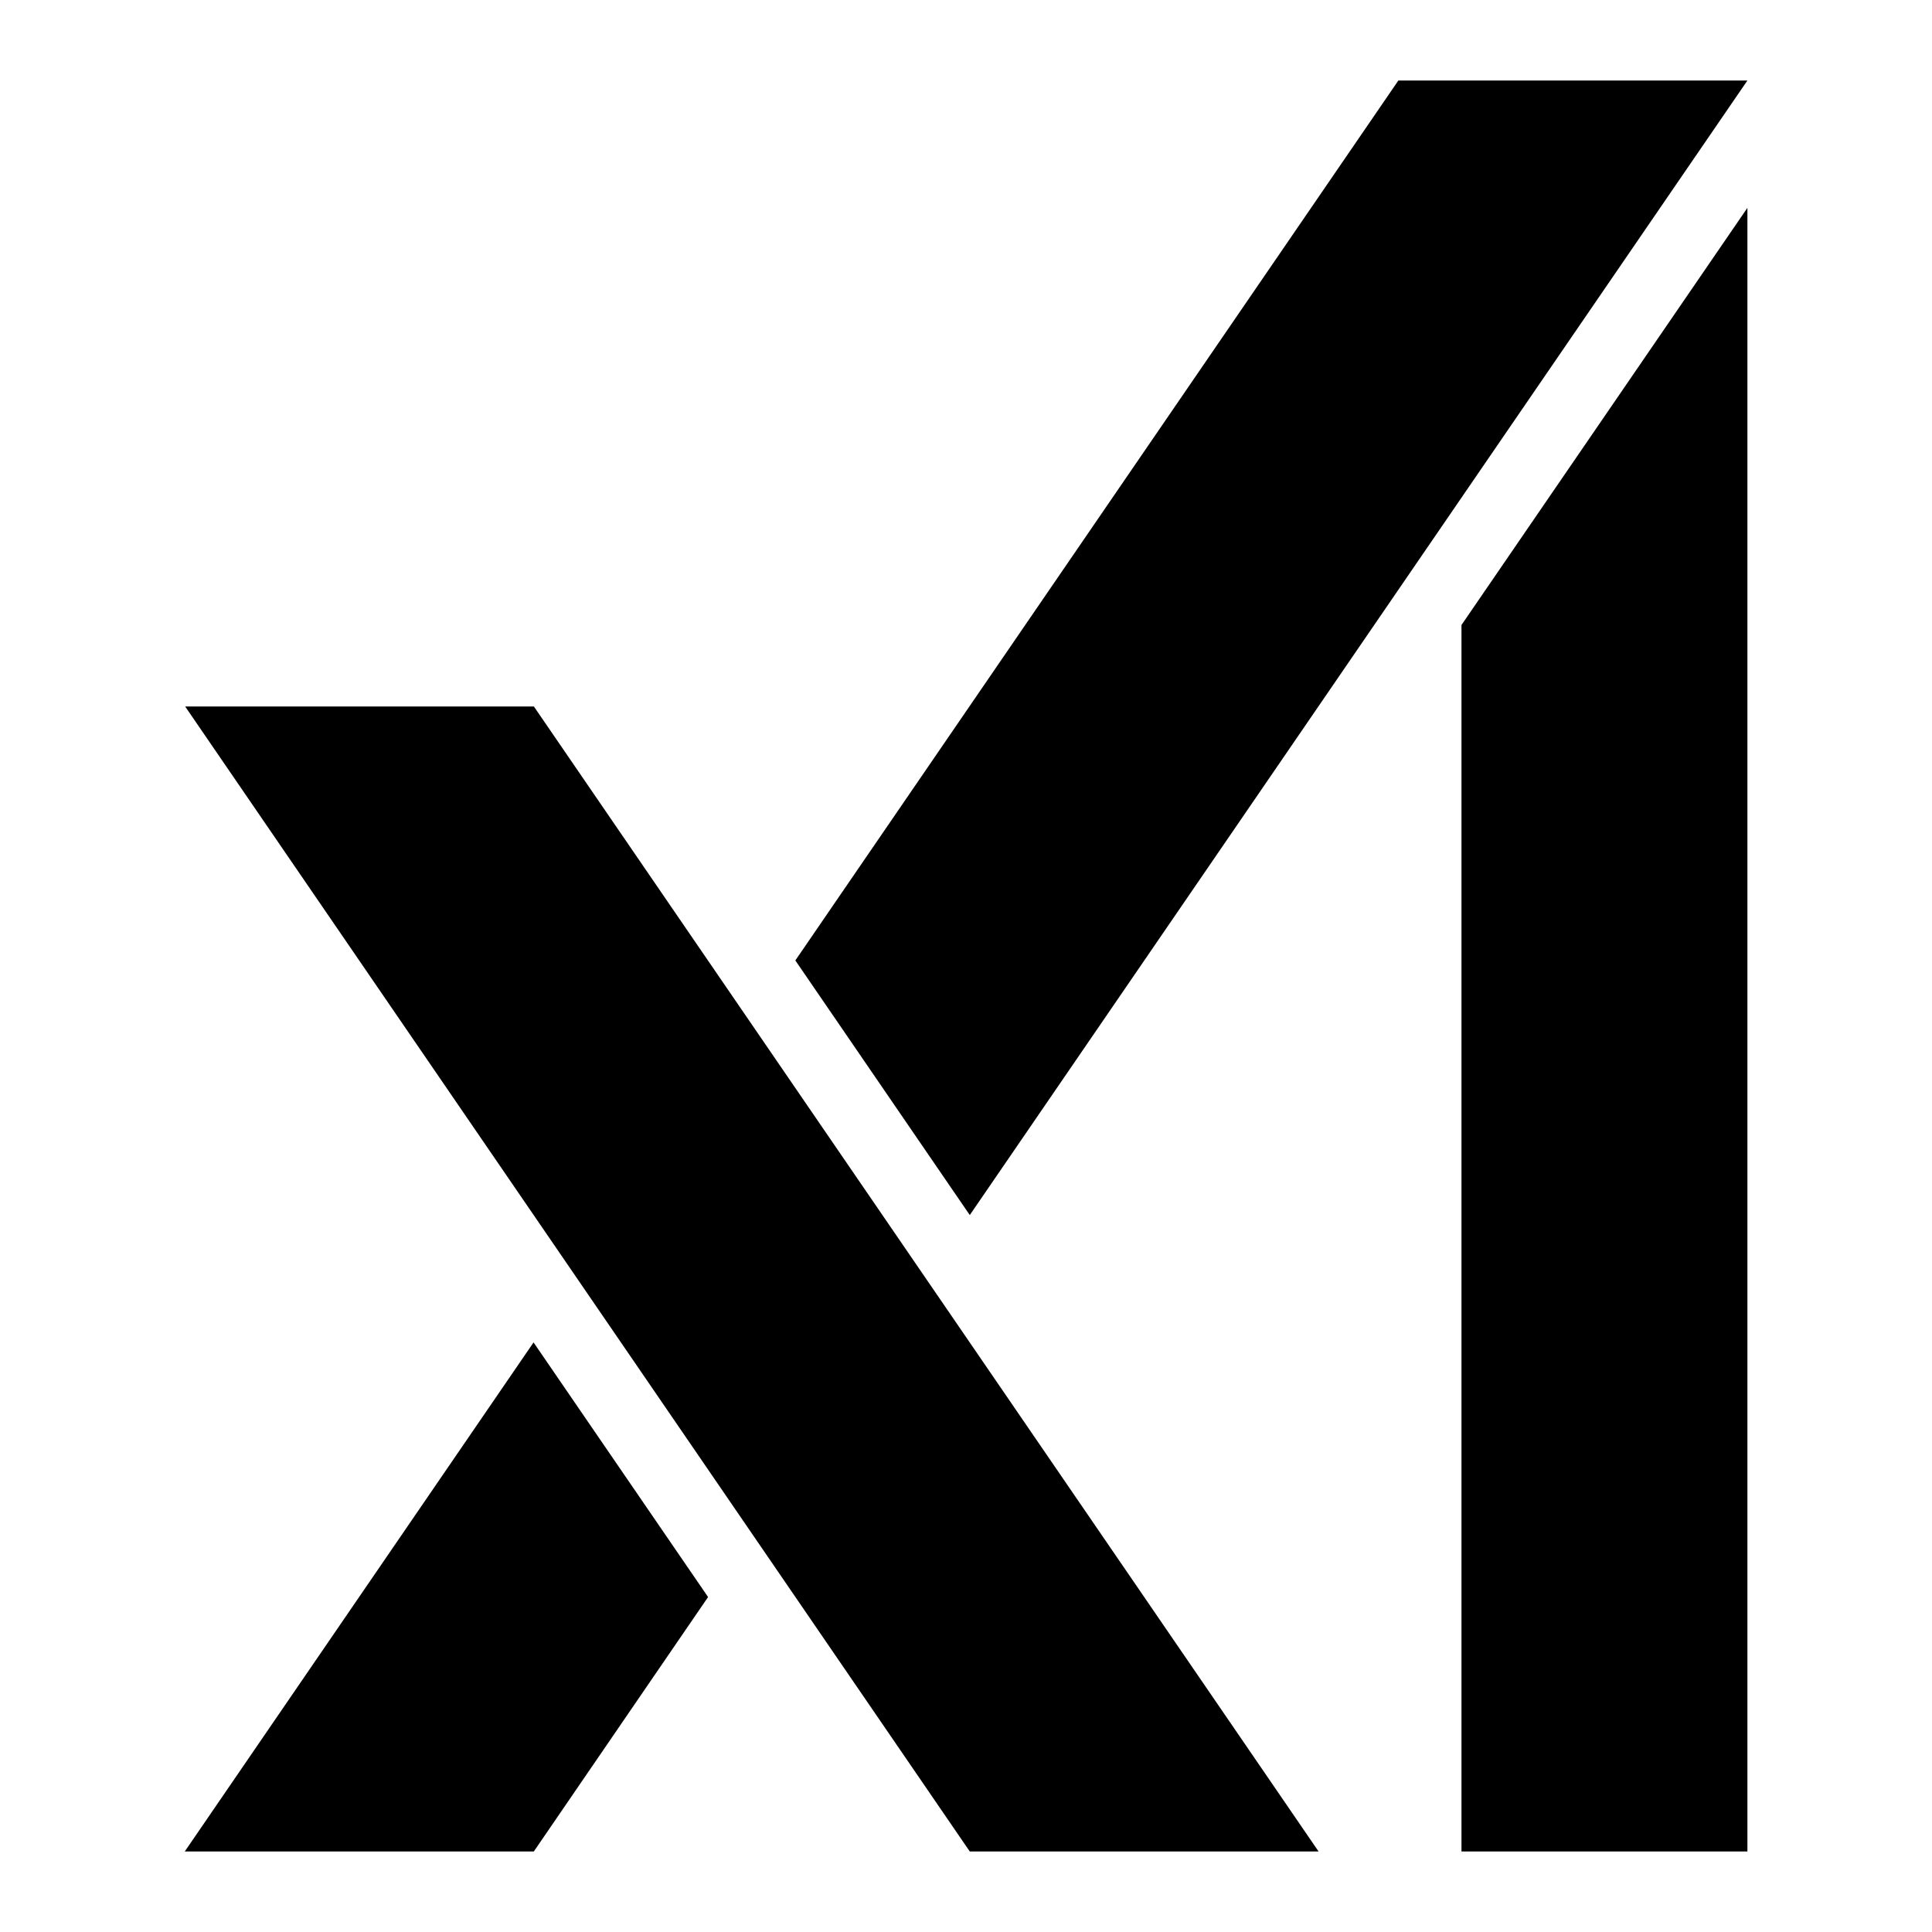
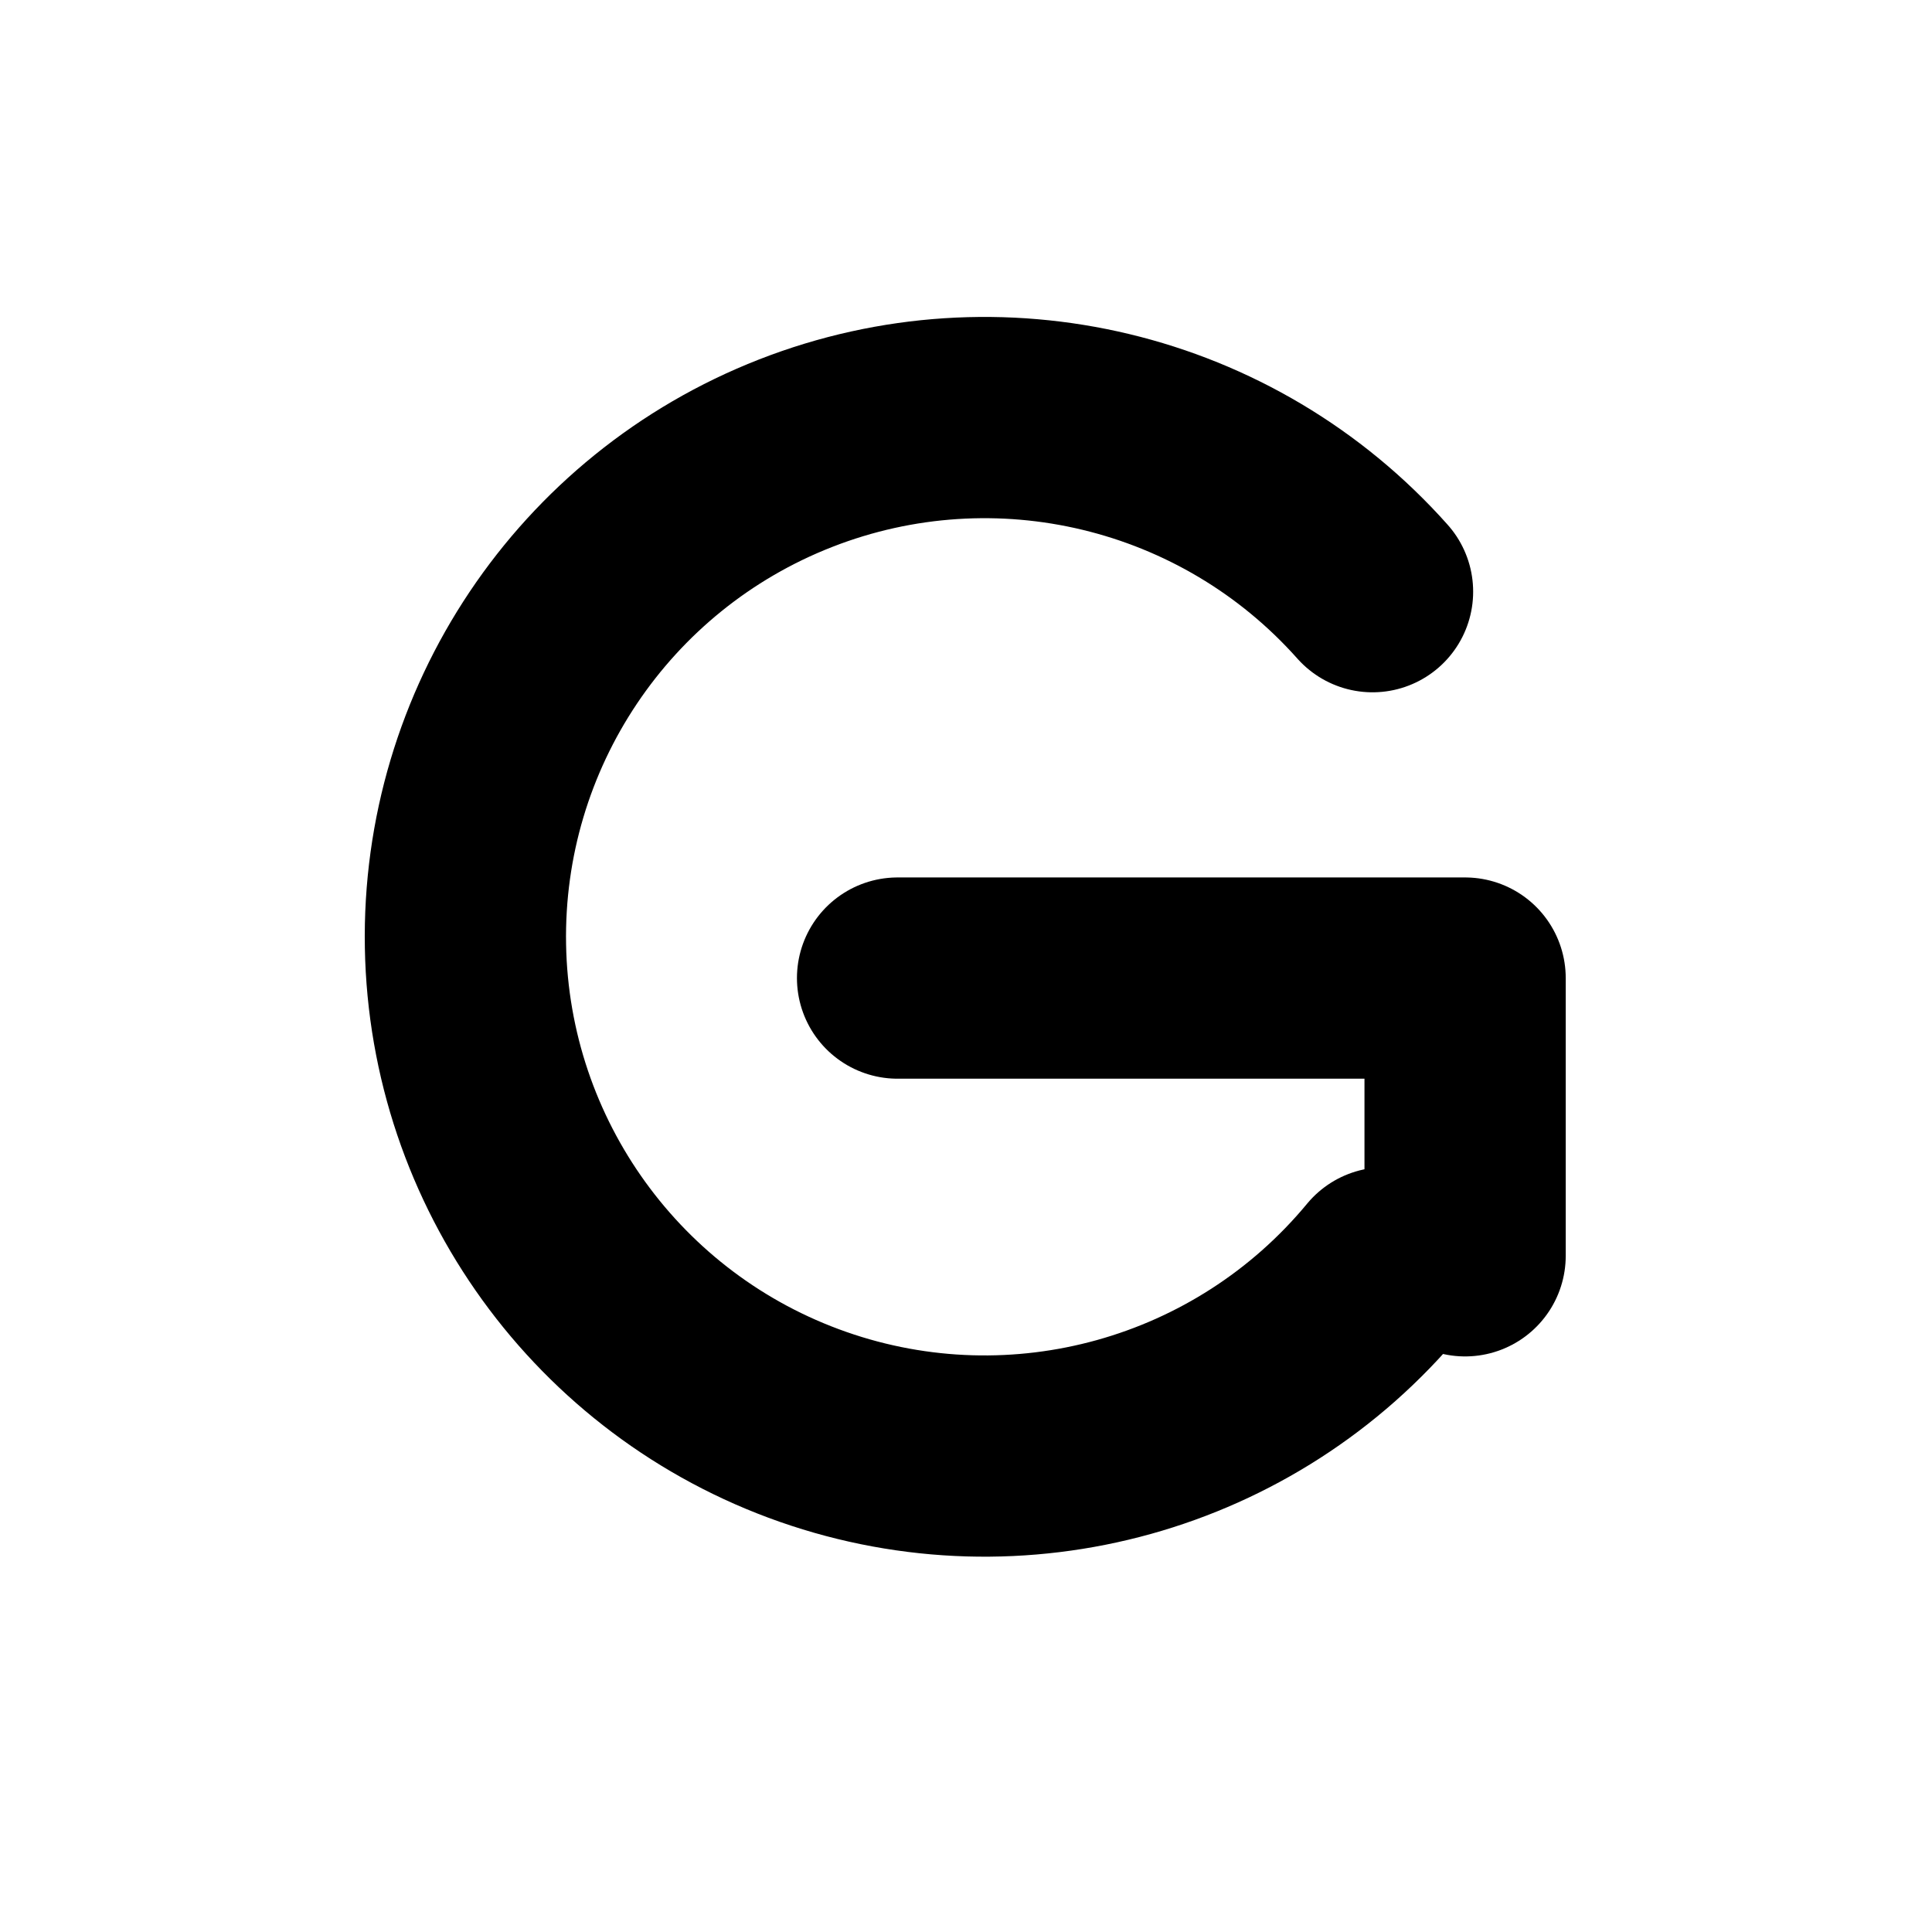
- <svg xmlns="http://www.w3.org/2000/svg" width="64" height="64" viewBox="0 0 24 24" fill="currentColor">
-   <path d="M2.3 8.776L12.047 23H16.38L6.632 8.776H2.3ZM6.628 16.676L2.295 23H6.631L8.796 19.839L6.628 16.676ZM17.371 1L9.88 11.931L12.047 15.094L21.707 1H17.371ZM18.155 7.764V23H21.707V2.582L18.155 7.764Z" />
+ <svg xmlns="http://www.w3.org/2000/svg" width="64" height="64" viewBox="0 0 24 24" fill="none">
+   <path d="M17.05 7.35a6.45 6.45 0 1 0 .15 8.4" stroke="currentColor" stroke-width="2.5" stroke-linecap="round" />
+   <path d="M11.15 12.15h7.05v3.45" stroke="currentColor" stroke-width="2.5" stroke-linecap="round" stroke-linejoin="round" />
</svg>
